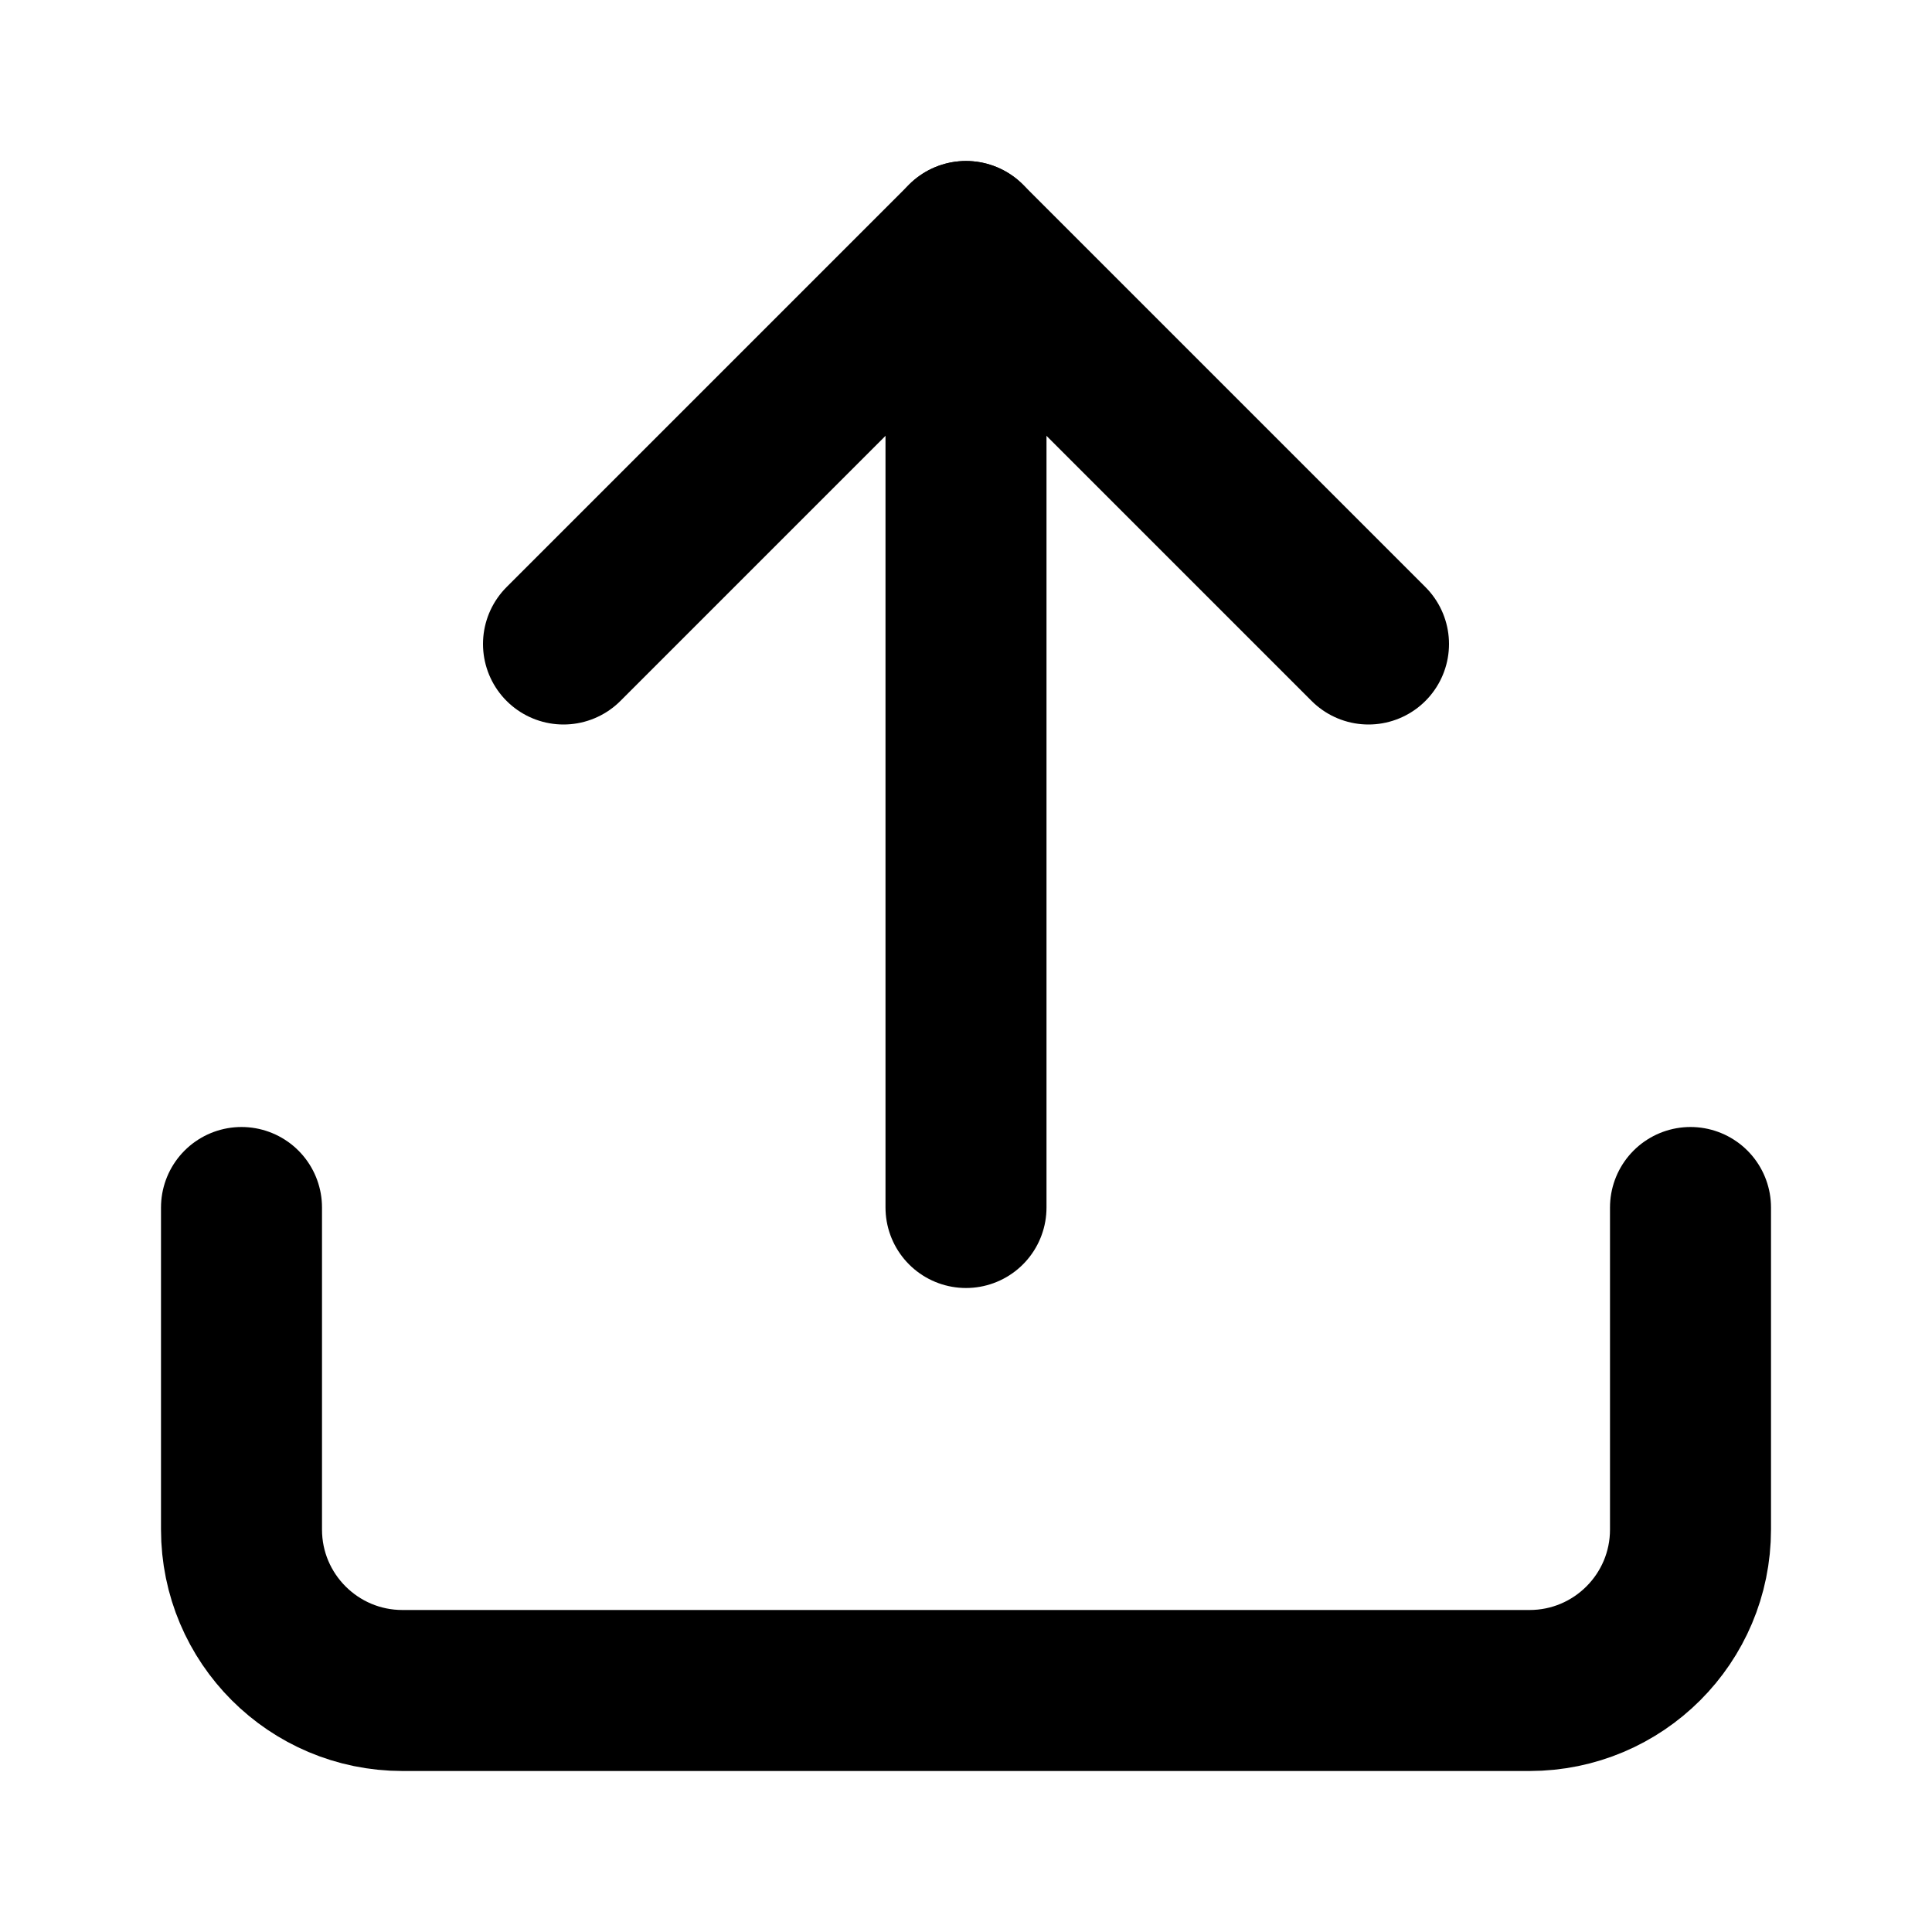
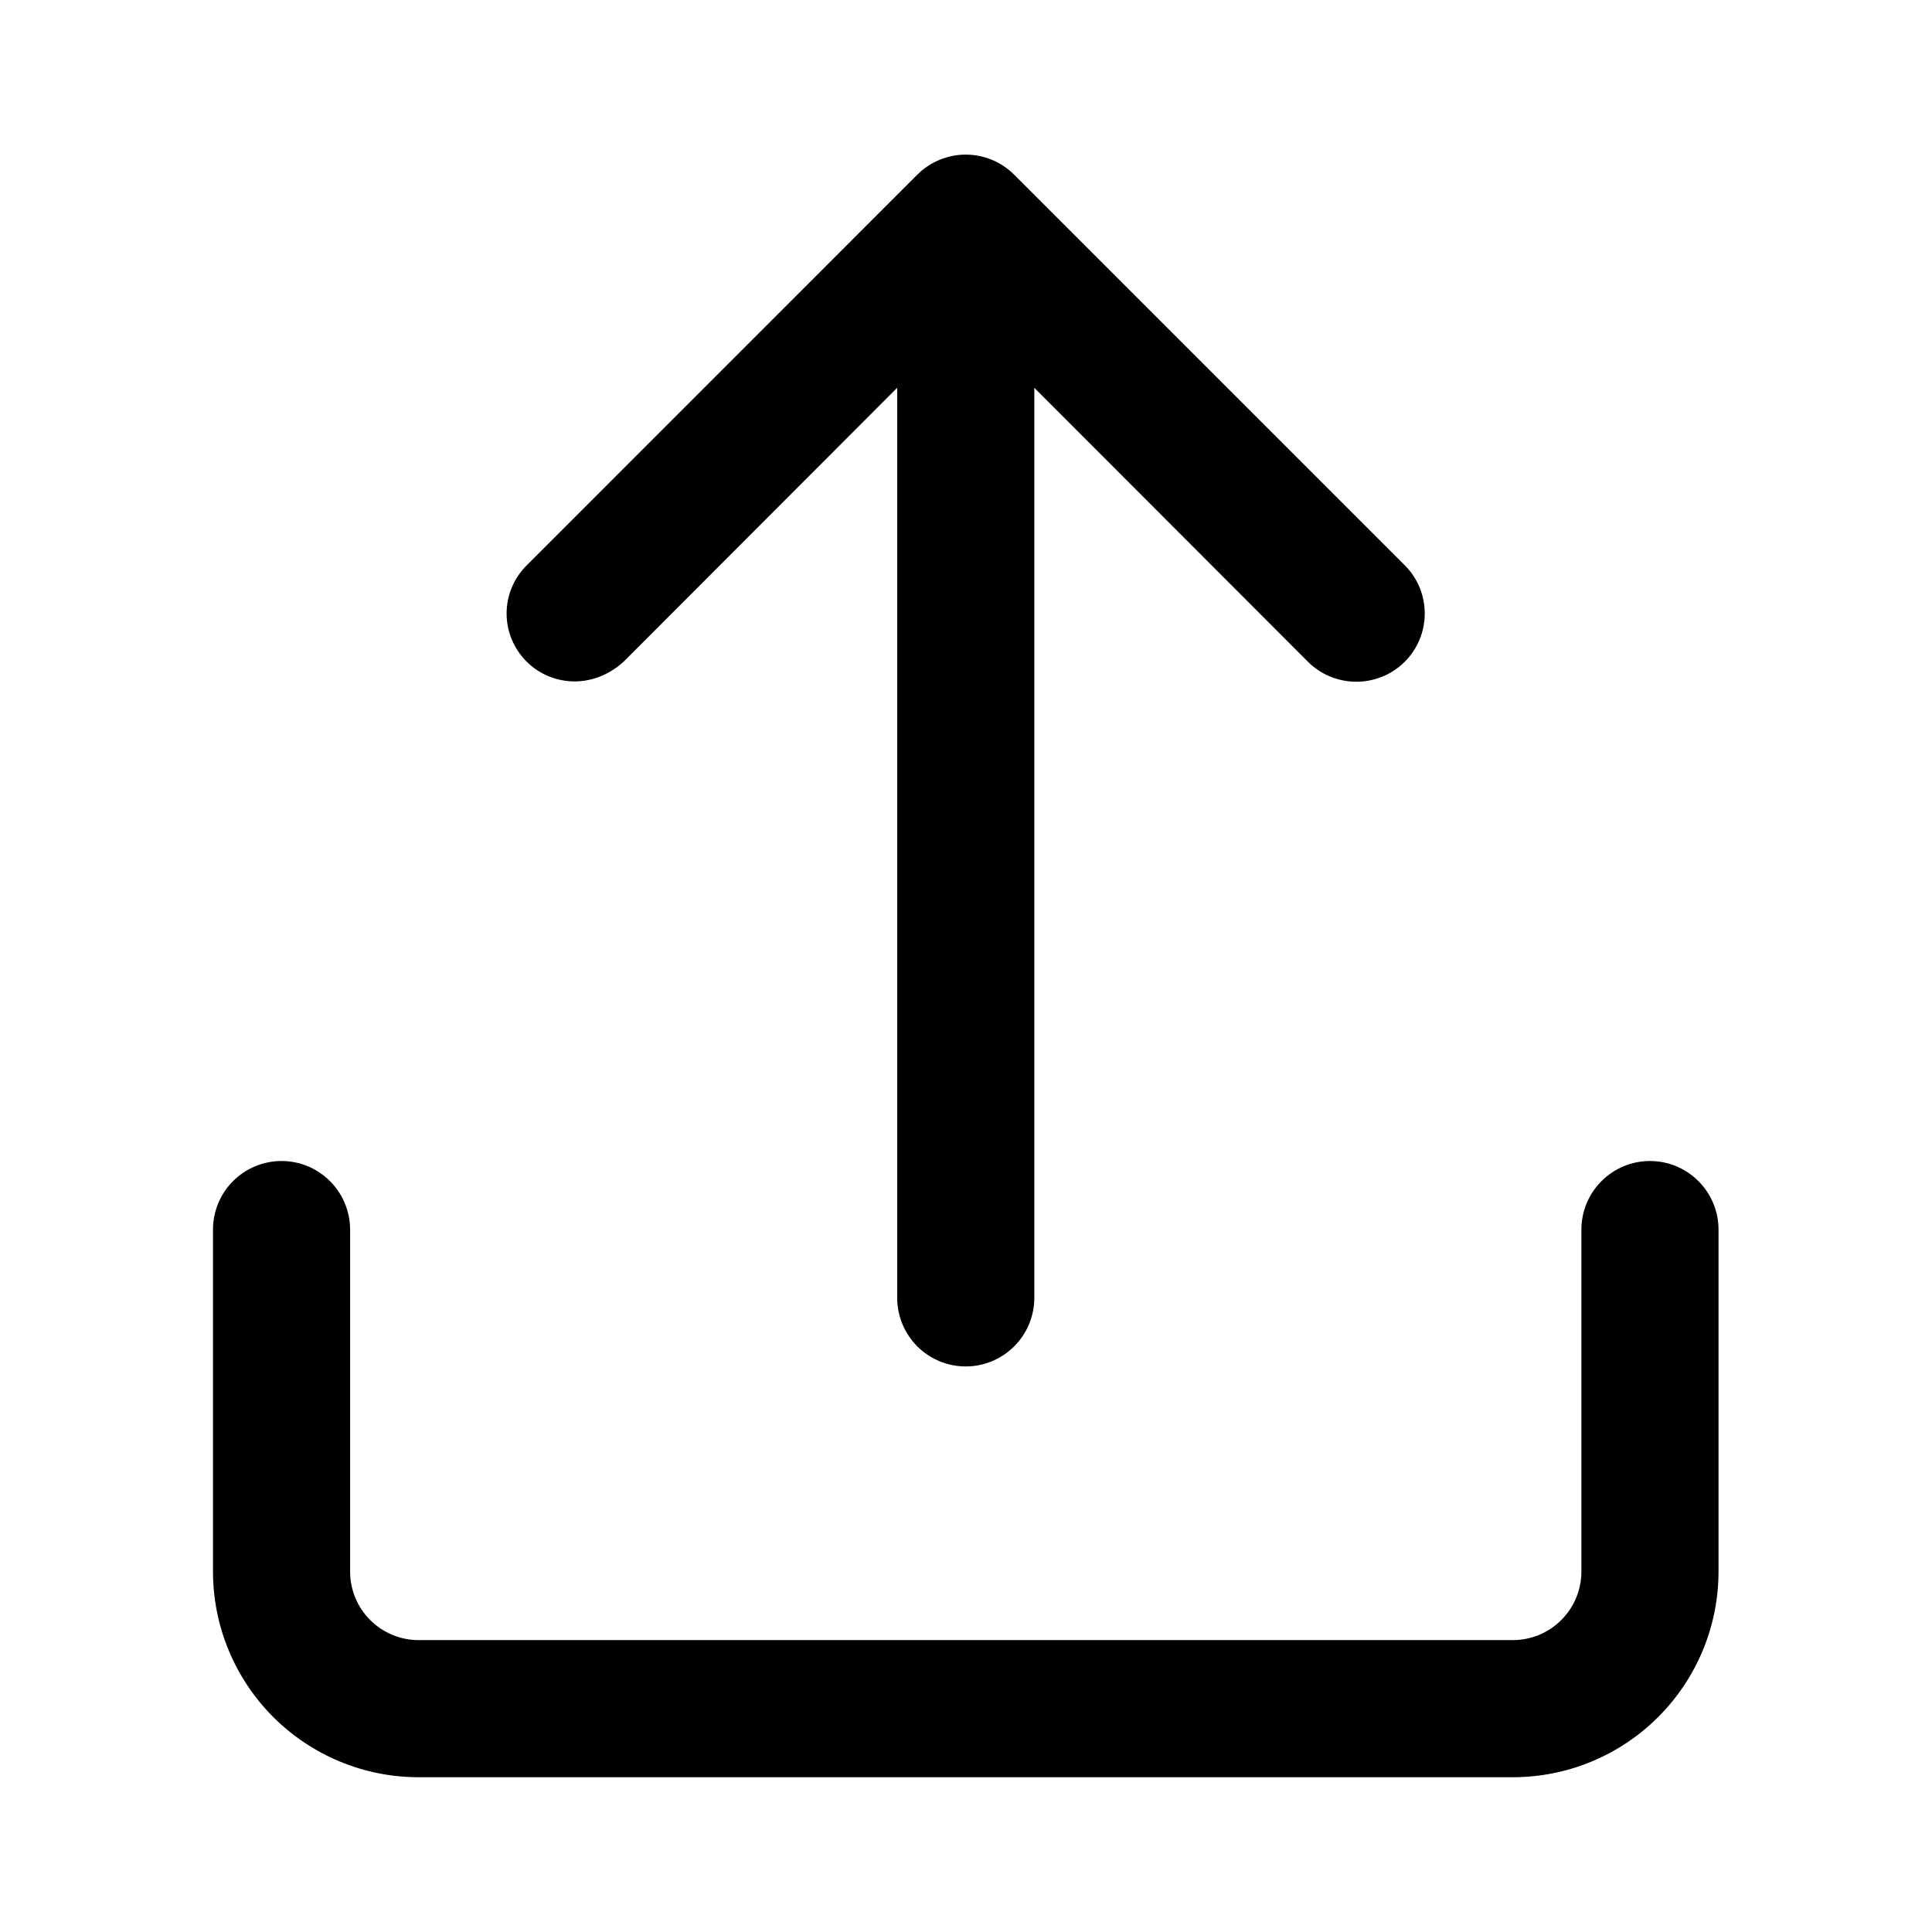
- <svg xmlns="http://www.w3.org/2000/svg" viewBox="0 0 24 24" fill="none" stroke="currentColor" stroke-width="2" stroke-linecap="round" stroke-linejoin="round">
-   <path d="M21 15v4a2 2 0 0 1-2 2H5a2 2 0 0 1-2-2v-4" />
-   <polyline points="17 8 12 3 7 8" />
-   <line x1="12" y1="3" x2="12" y2="15" />
+ <svg xmlns="http://www.w3.org/2000/svg" viewBox="-1.52 -1.64 23.53 23.53" fill="none">
+   <path d="M6.077 6.417L9.407 3.083V14.167C9.407 14.388 9.495 14.6 9.651 14.757C9.808 14.914 10.02 15.002 10.242 15.002C10.463 15.002 10.675 14.914 10.832 14.757C10.989 14.6 11.077 14.388 11.077 14.167V3.083L14.407 6.417C14.484 6.495 14.577 6.557 14.678 6.599C14.78 6.641 14.889 6.663 14.999 6.663C15.109 6.663 15.218 6.641 15.32 6.599C15.421 6.557 15.514 6.495 15.591 6.417C15.746 6.261 15.832 6.051 15.832 5.832C15.832 5.612 15.746 5.402 15.591 5.247L10.832 0.488C10.755 0.41 10.663 0.349 10.562 0.307C10.46 0.265 10.352 0.243 10.242 0.243C10.132 0.243 10.023 0.265 9.922 0.307C9.821 0.349 9.729 0.41 9.651 0.488L4.893 5.247C4.737 5.402 4.65 5.613 4.65 5.832C4.65 6.051 4.737 6.261 4.893 6.417C5.048 6.572 5.259 6.659 5.478 6.659C5.697 6.659 5.907 6.572 6.077 6.417ZM18.575 12.5C18.354 12.5 18.141 12.588 17.985 12.745C17.828 12.901 17.74 13.114 17.74 13.335V17.5C17.74 17.721 17.652 17.934 17.495 18.09C17.339 18.247 17.127 18.335 16.905 18.335H3.578C3.357 18.335 3.145 18.247 2.988 18.09C2.832 17.934 2.744 17.721 2.744 17.5V13.335C2.744 13.114 2.655 12.901 2.499 12.745C2.342 12.588 2.13 12.5 1.909 12.5C1.687 12.5 1.475 12.588 1.318 12.745C1.162 12.901 1.074 13.114 1.074 13.335V17.5C1.074 18.164 1.338 18.801 1.807 19.271C2.277 19.741 2.914 20.005 3.578 20.005H16.905C17.569 20.005 18.206 19.741 18.676 19.271C19.146 18.801 19.41 18.164 19.41 17.5V13.335C19.41 13.114 19.322 12.901 19.165 12.745C19.009 12.588 18.796 12.5 18.575 12.5H18.575Z" fill="currentColor" />
</svg>
